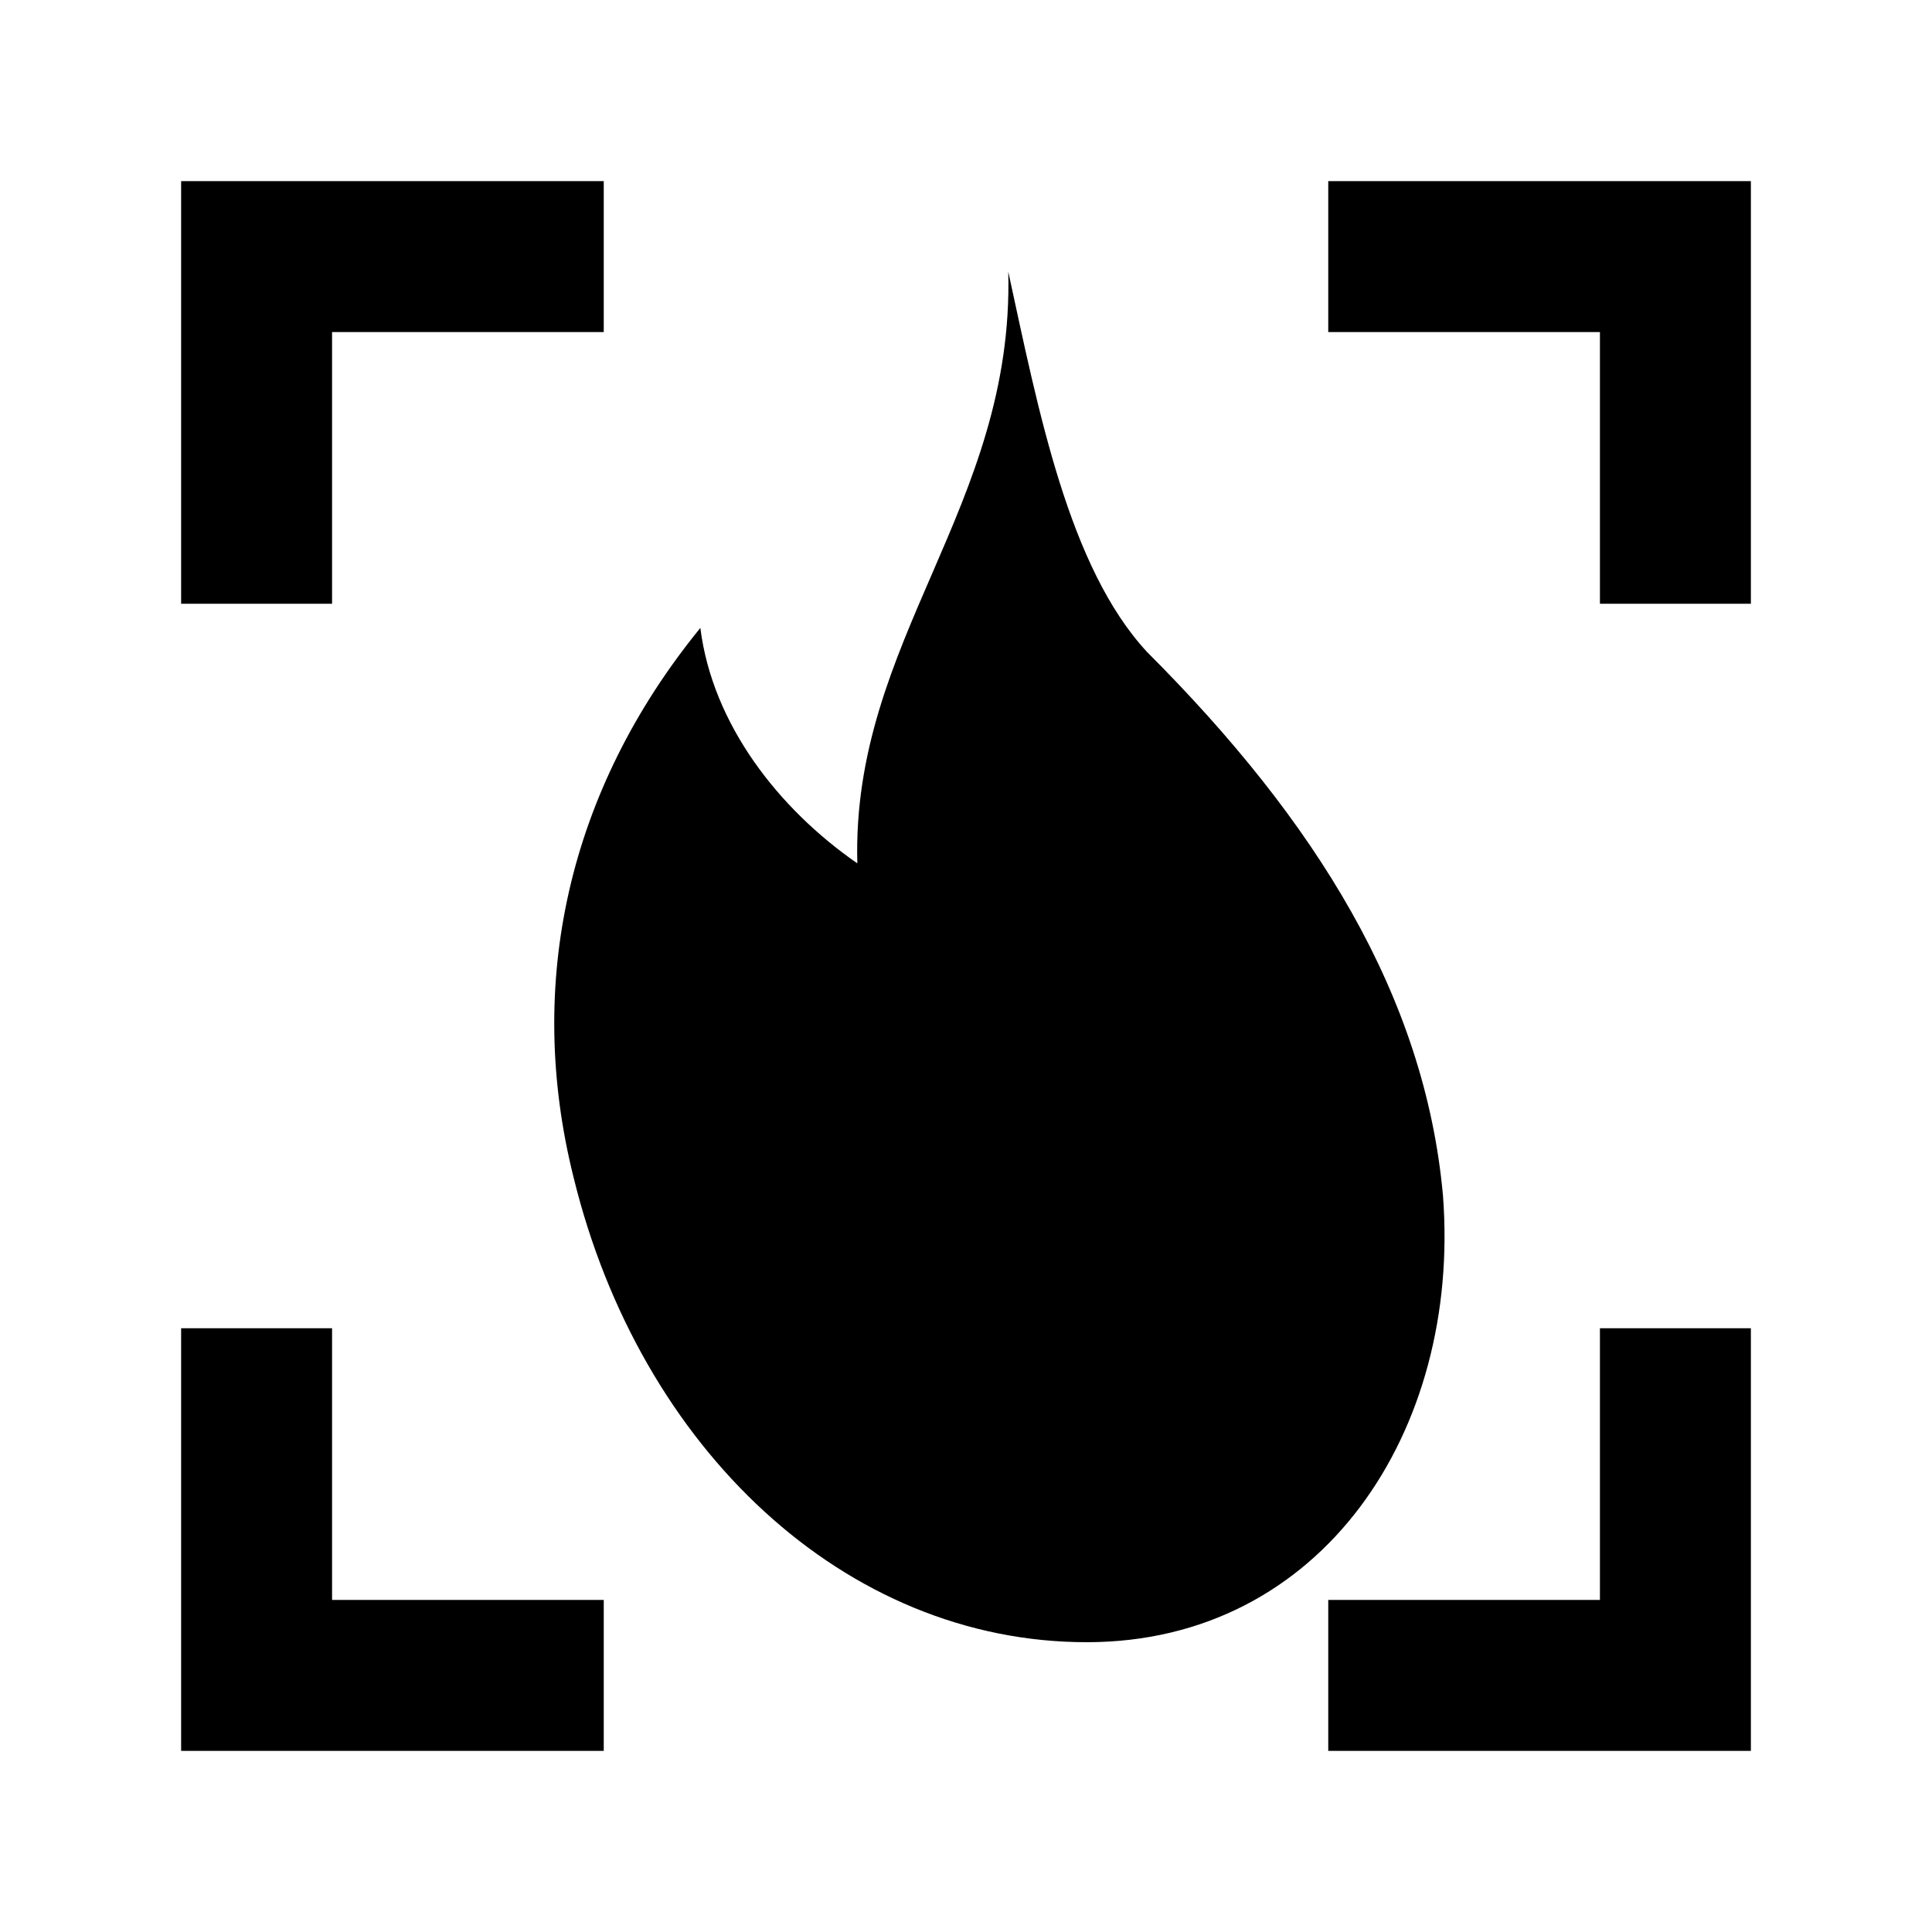
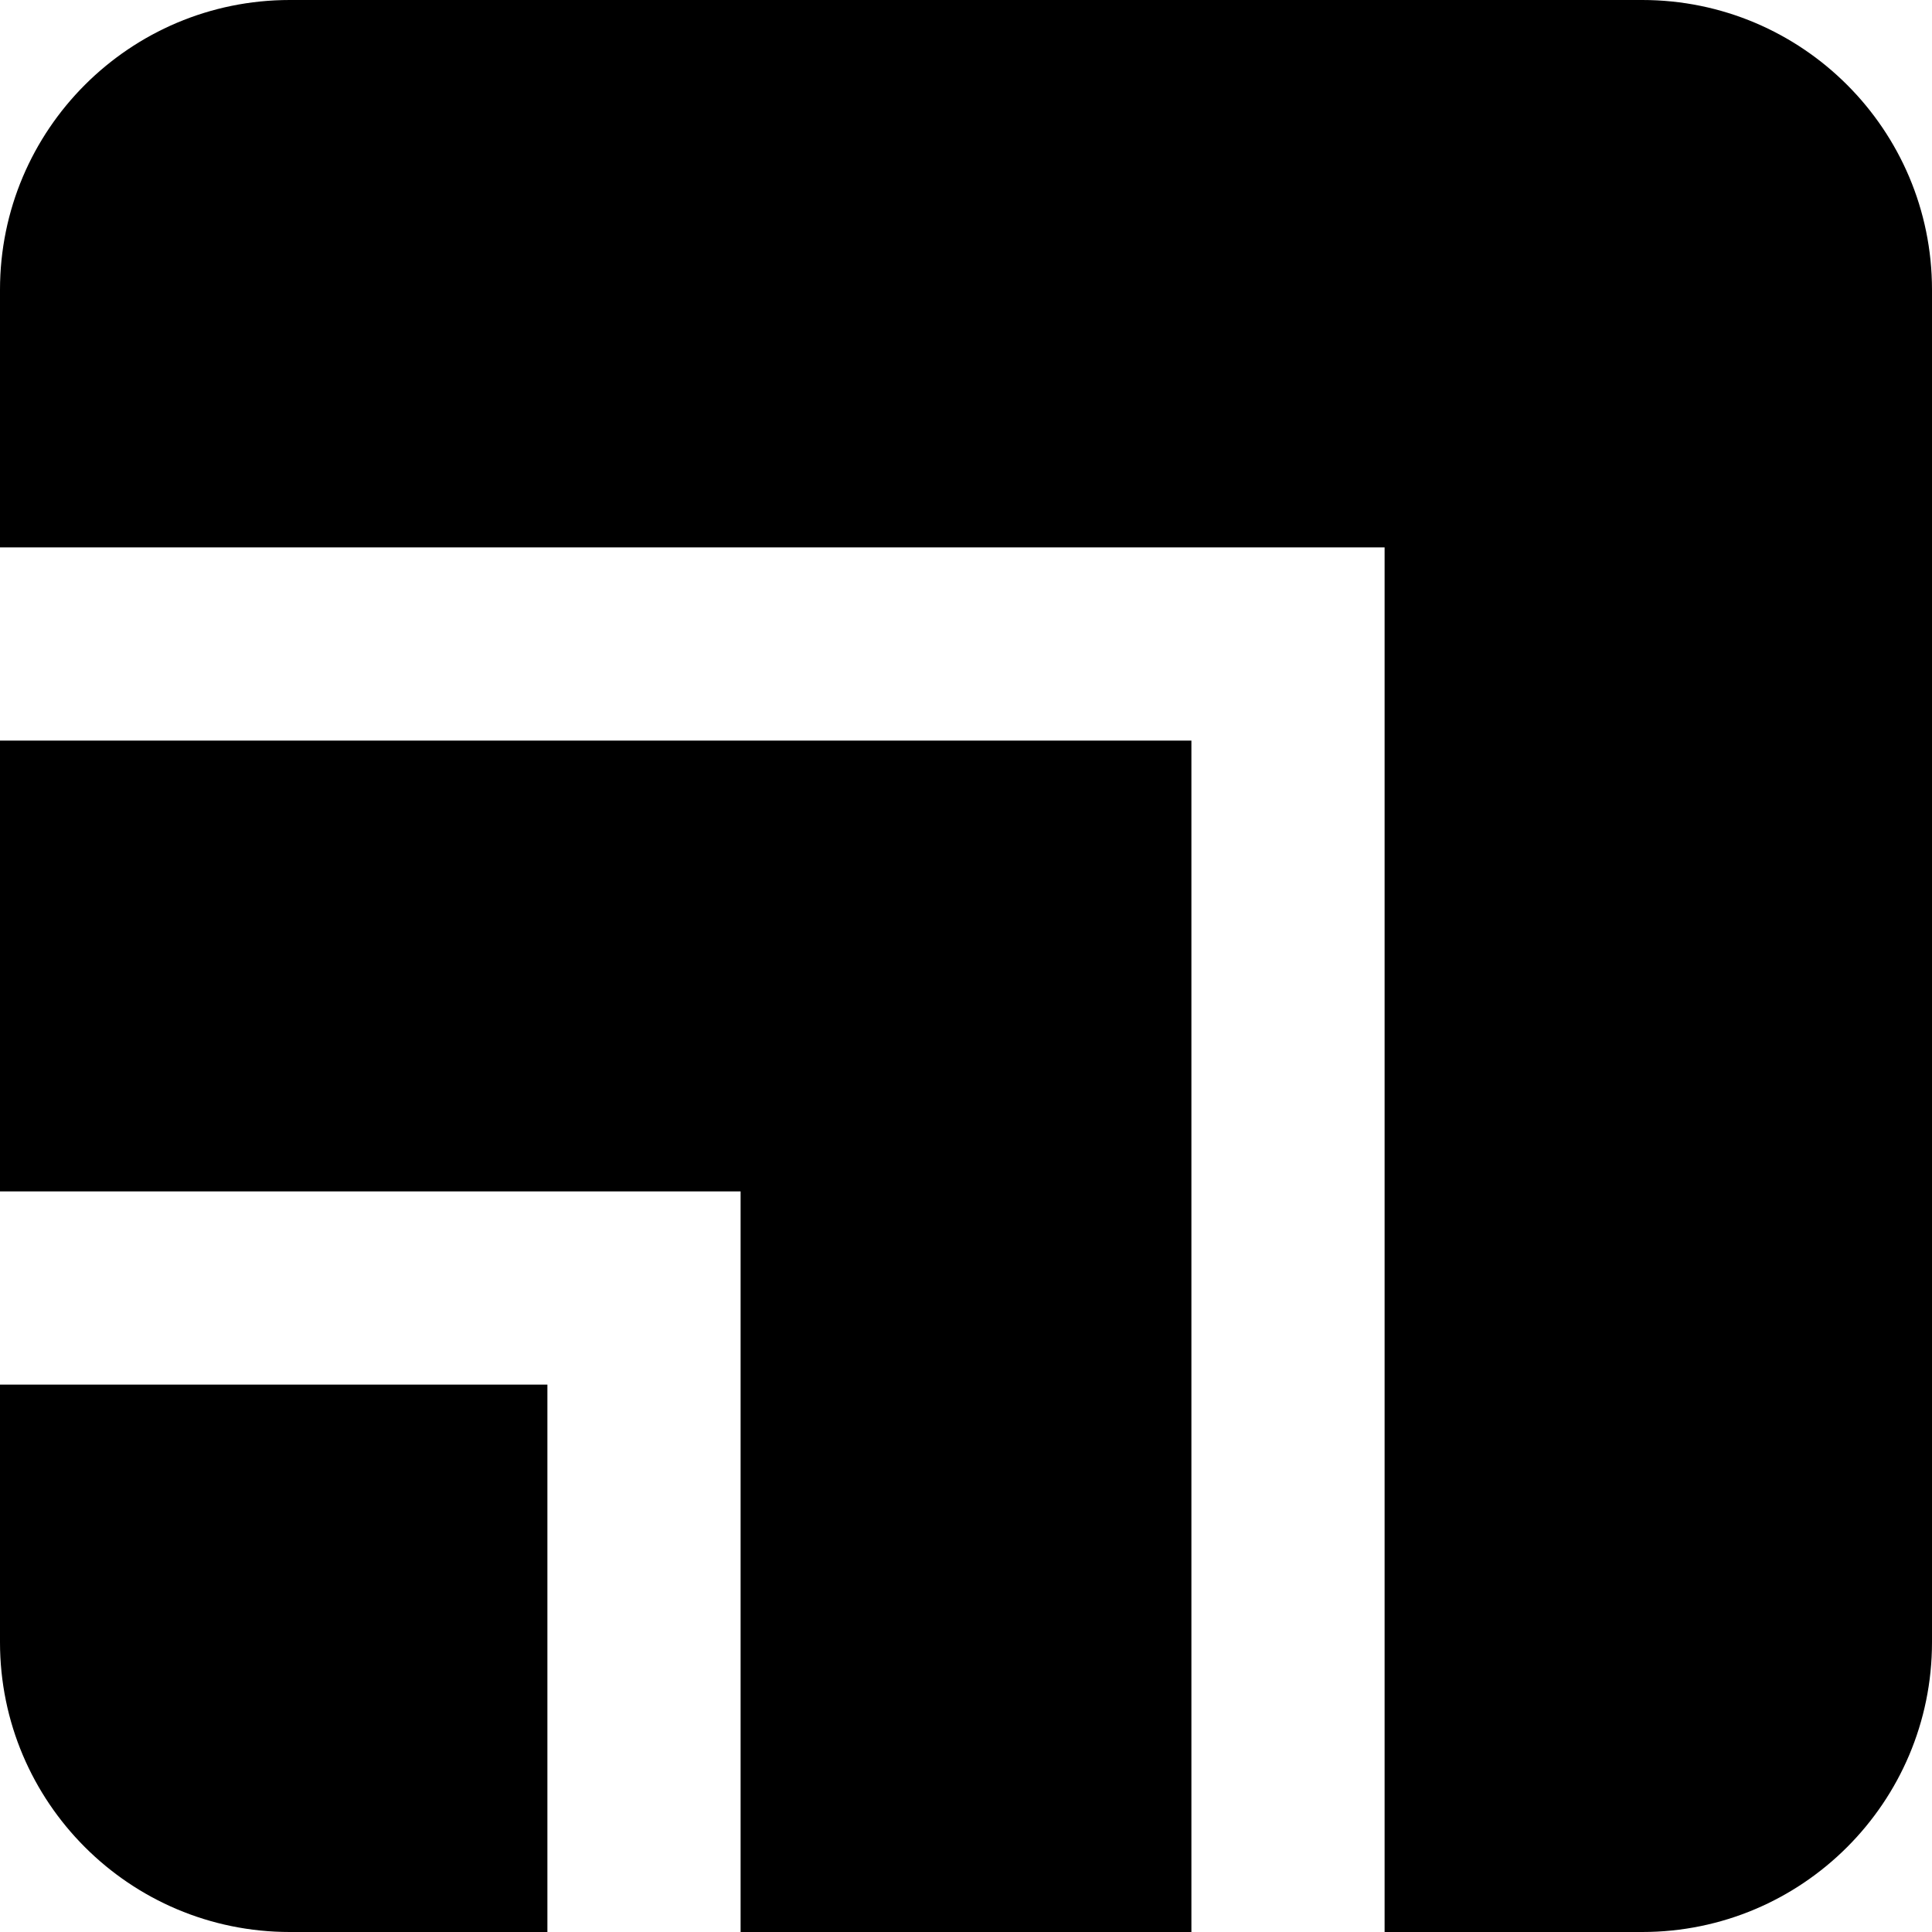
- <svg xmlns="http://www.w3.org/2000/svg" viewBox="0 0 32 32">
-   <path d="M3 10V3h7v2.5H5.5V10H3Zm19-7h7v7h-2.5V5.5H22V3Zm7 19v7h-7v-2.5h4.5V22H29ZM10 29H3v-7h2.5v4.5H10V29Z" />
-   <path d="M16.7 4.5C16.8 8.4 14.1 10.6 14.2 14.3C12.9 13.4 11.8 12 11.6 10.4C9.4 13.1 8.7 16.3 9.5 19.5C10.6 24 14 27.2 18 27.2C21.9 27.2 24.2 23.7 23.9 19.8C23.6 16.5 21.8 13.6 19 10.8C17.7 9.4 17.2 6.8 16.7 4.5Z" />
+ <svg xmlns="http://www.w3.org/2000/svg" width="512" height="512" viewBox="0 0 60 60" fill="#000">
+   <path d="M9 0h42a9 9 0 0 1 9 9v42a9 9 0 0 1-9 9H43V17H0V9a9 9 0 0 1 9-9Z" />
+   <path d="M0 23h37v37H23V37H0Z" />
+   <path d="M0 43h17v17H9a9 9 0 0 1-9-9Z" />
</svg>
